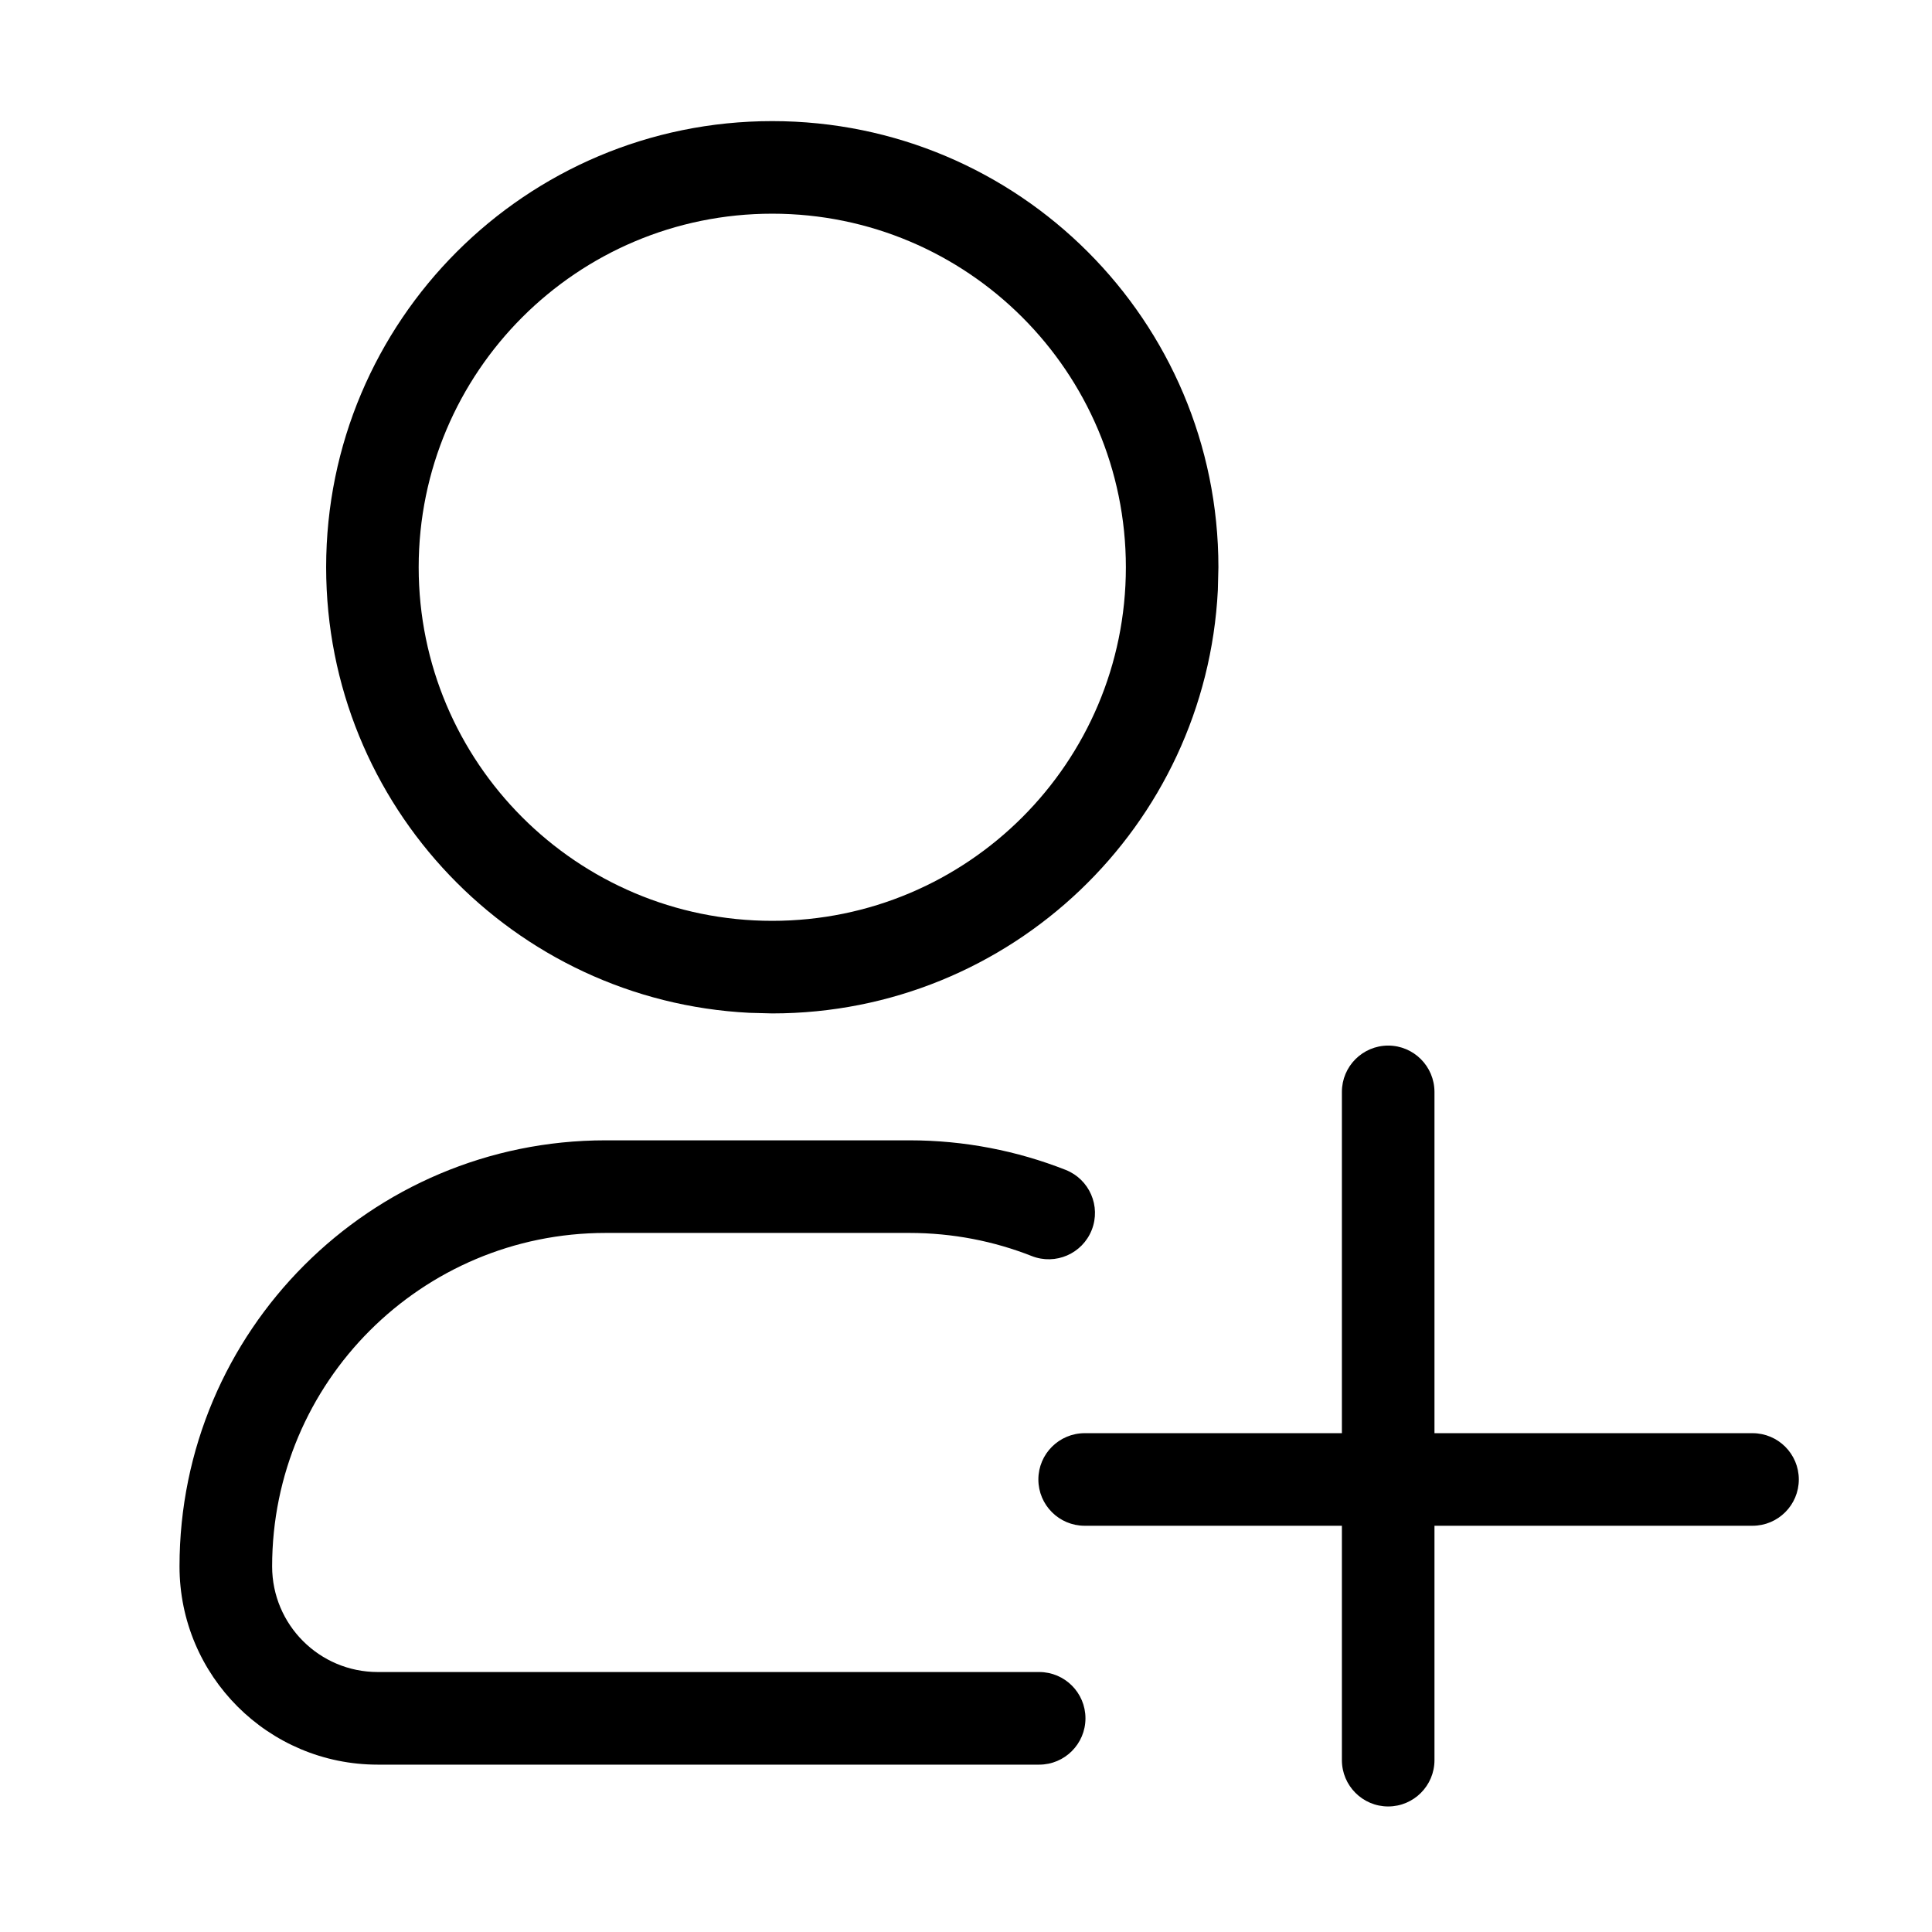
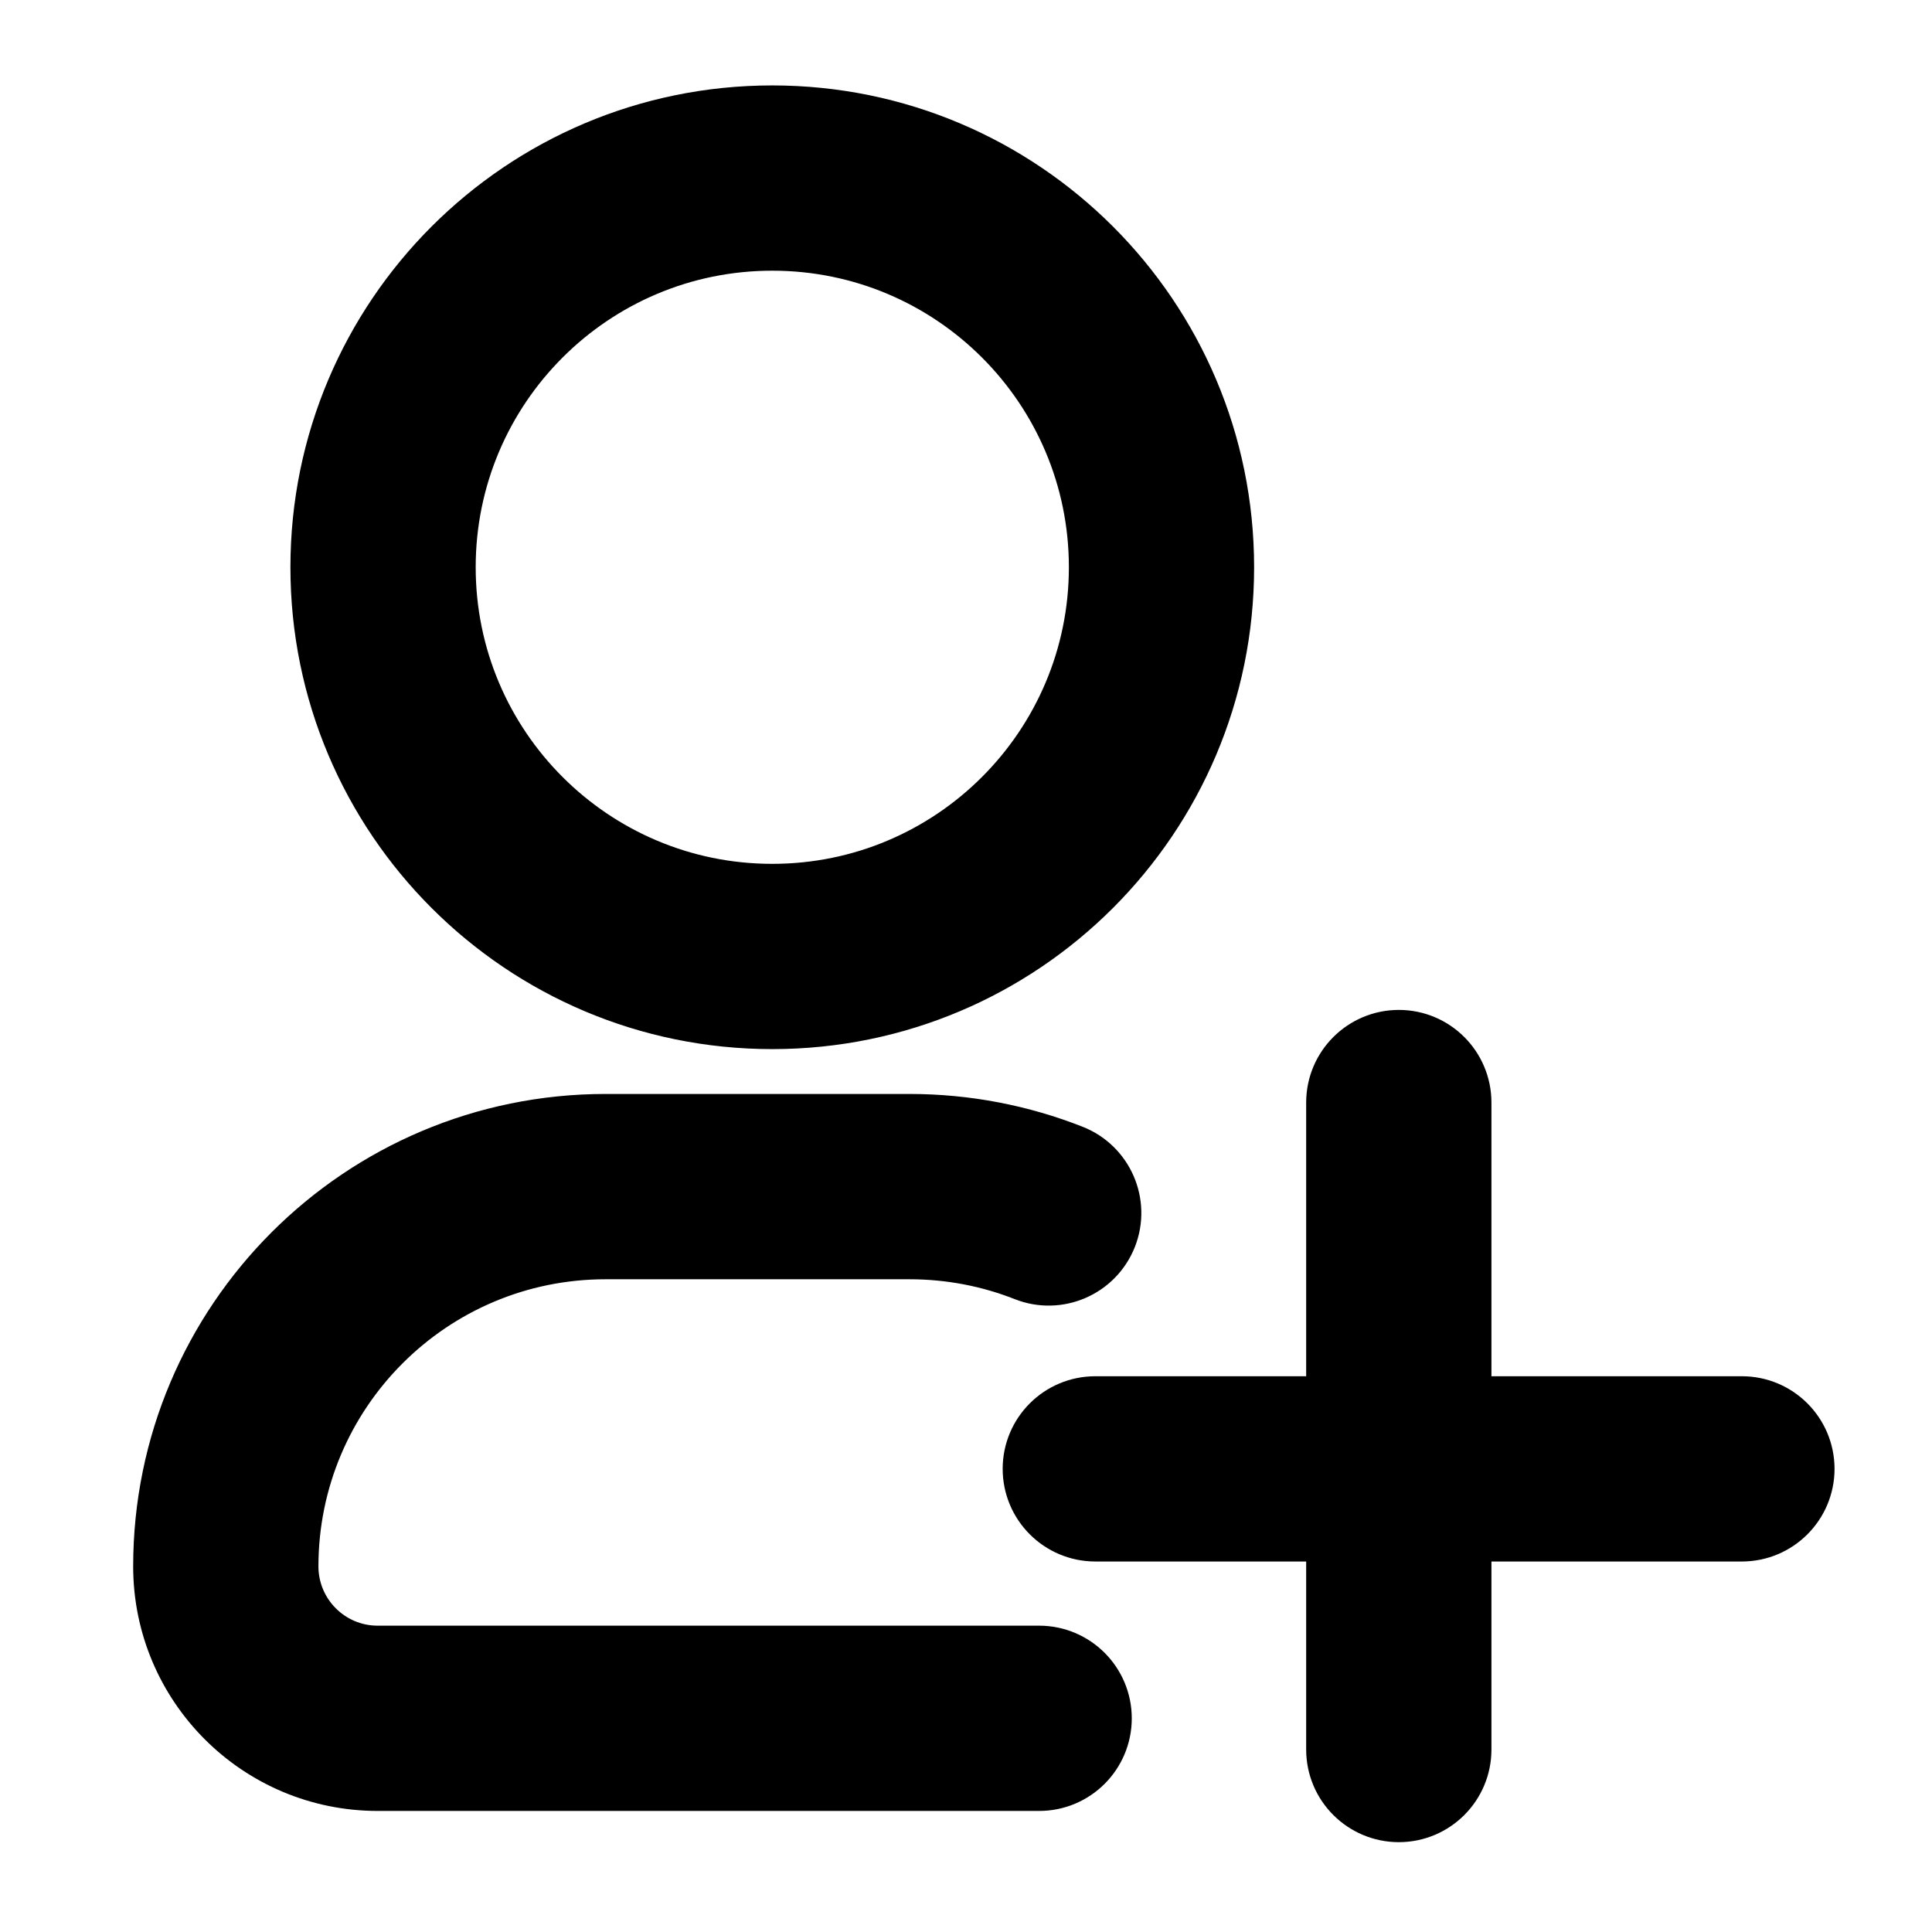
- <svg xmlns="http://www.w3.org/2000/svg" width="48" height="48" viewBox="0 0 48 48" fill="none">
-   <path d="M34.489 25.977C35.124 25.978 35.638 26.493 35.639 27.128V35.607H43.541C44.176 35.607 44.691 36.122 44.691 36.757C44.691 37.392 44.176 37.907 43.541 37.907H35.639V43.73C35.639 44.365 35.124 44.881 34.489 44.881C33.854 44.881 33.339 44.365 33.339 43.73V37.907H26.948C26.313 37.907 25.798 37.392 25.798 36.757C25.798 36.122 26.314 35.608 26.948 35.607H33.339V27.128C33.339 26.493 33.854 25.978 34.489 25.977ZM22.595 28.331C23.963 28.331 25.273 28.592 26.477 29.066C27.067 29.3 27.357 29.967 27.124 30.558C26.891 31.148 26.224 31.439 25.633 31.206C24.694 30.836 23.669 30.632 22.595 30.632H15.046C10.47 30.632 6.761 34.341 6.761 38.917C6.761 40.366 7.935 41.541 9.385 41.541H25.818C26.453 41.541 26.968 42.056 26.968 42.691C26.968 43.326 26.453 43.842 25.818 43.842H9.385C6.665 43.842 4.46 41.637 4.46 38.917C4.46 33.071 9.2 28.331 15.046 28.331H22.595ZM19.186 3.009C25.308 3.009 30.271 7.971 30.271 14.093L30.257 14.663C29.96 20.52 25.117 25.178 19.186 25.178L18.616 25.163C12.76 24.866 8.103 20.023 8.103 14.093C8.103 7.972 13.065 3.009 19.186 3.009ZM19.186 5.309C14.336 5.309 10.403 9.242 10.402 14.093C10.402 18.944 14.335 22.878 19.186 22.878C24.038 22.878 27.972 18.944 27.972 14.093C27.971 9.242 24.038 5.309 19.186 5.309Z" fill="currentColor" />
+ <svg xmlns="http://www.w3.org/2000/svg" width="56" height="56" viewBox="0 0 56 56" fill="none">
+   <g>
+     <path d="M40.546 30.308C41.457 30.308 42.195 31.047 42.195 31.958V40.926H50.49C51.401 40.926 52.139 41.664 52.14 42.575C52.14 43.486 51.401 44.225 50.49 44.226H42.195V50.711C42.195 51.622 41.457 52.361 40.546 52.361C39.635 52.361 38.895 51.622 38.895 50.711V44.226H31.748C30.837 44.225 30.098 43.486 30.098 42.575C30.098 41.664 30.837 40.926 31.748 40.926H38.895V31.958C38.895 31.047 39.635 30.308 40.546 30.308ZM26.36 32.744C27.996 32.744 29.563 33.056 31.002 33.623C31.849 33.957 32.266 34.916 31.932 35.764C31.597 36.611 30.639 37.028 29.791 36.693C28.731 36.275 27.575 36.045 26.36 36.045H17.554C12.385 36.045 8.196 40.235 8.195 45.403C8.196 46.924 9.428 48.156 10.948 48.156H30.121C31.032 48.157 31.77 48.896 31.77 49.807C31.77 50.718 31.032 51.456 30.121 51.456H10.948C7.605 51.456 4.895 48.746 4.895 45.403C4.895 38.413 10.563 32.744 17.554 32.744H26.36ZM22.385 3.511C29.527 3.511 35.316 9.3 35.316 16.442C35.316 23.584 29.527 29.374 22.385 29.374C15.243 29.374 9.453 23.584 9.453 16.442C9.453 9.301 15.243 3.511 22.385 3.511ZM22.385 6.811C17.066 6.811 12.753 11.123 12.753 16.442C12.753 21.762 17.066 26.074 22.385 26.074C27.704 26.074 32.016 21.762 32.017 16.442C32.017 11.123 27.704 6.811 22.385 6.811Z" fill="currentColor" stroke="currentColor" stroke-width="2.07" stroke-linejoin="round" />
+   </g>
</svg>
